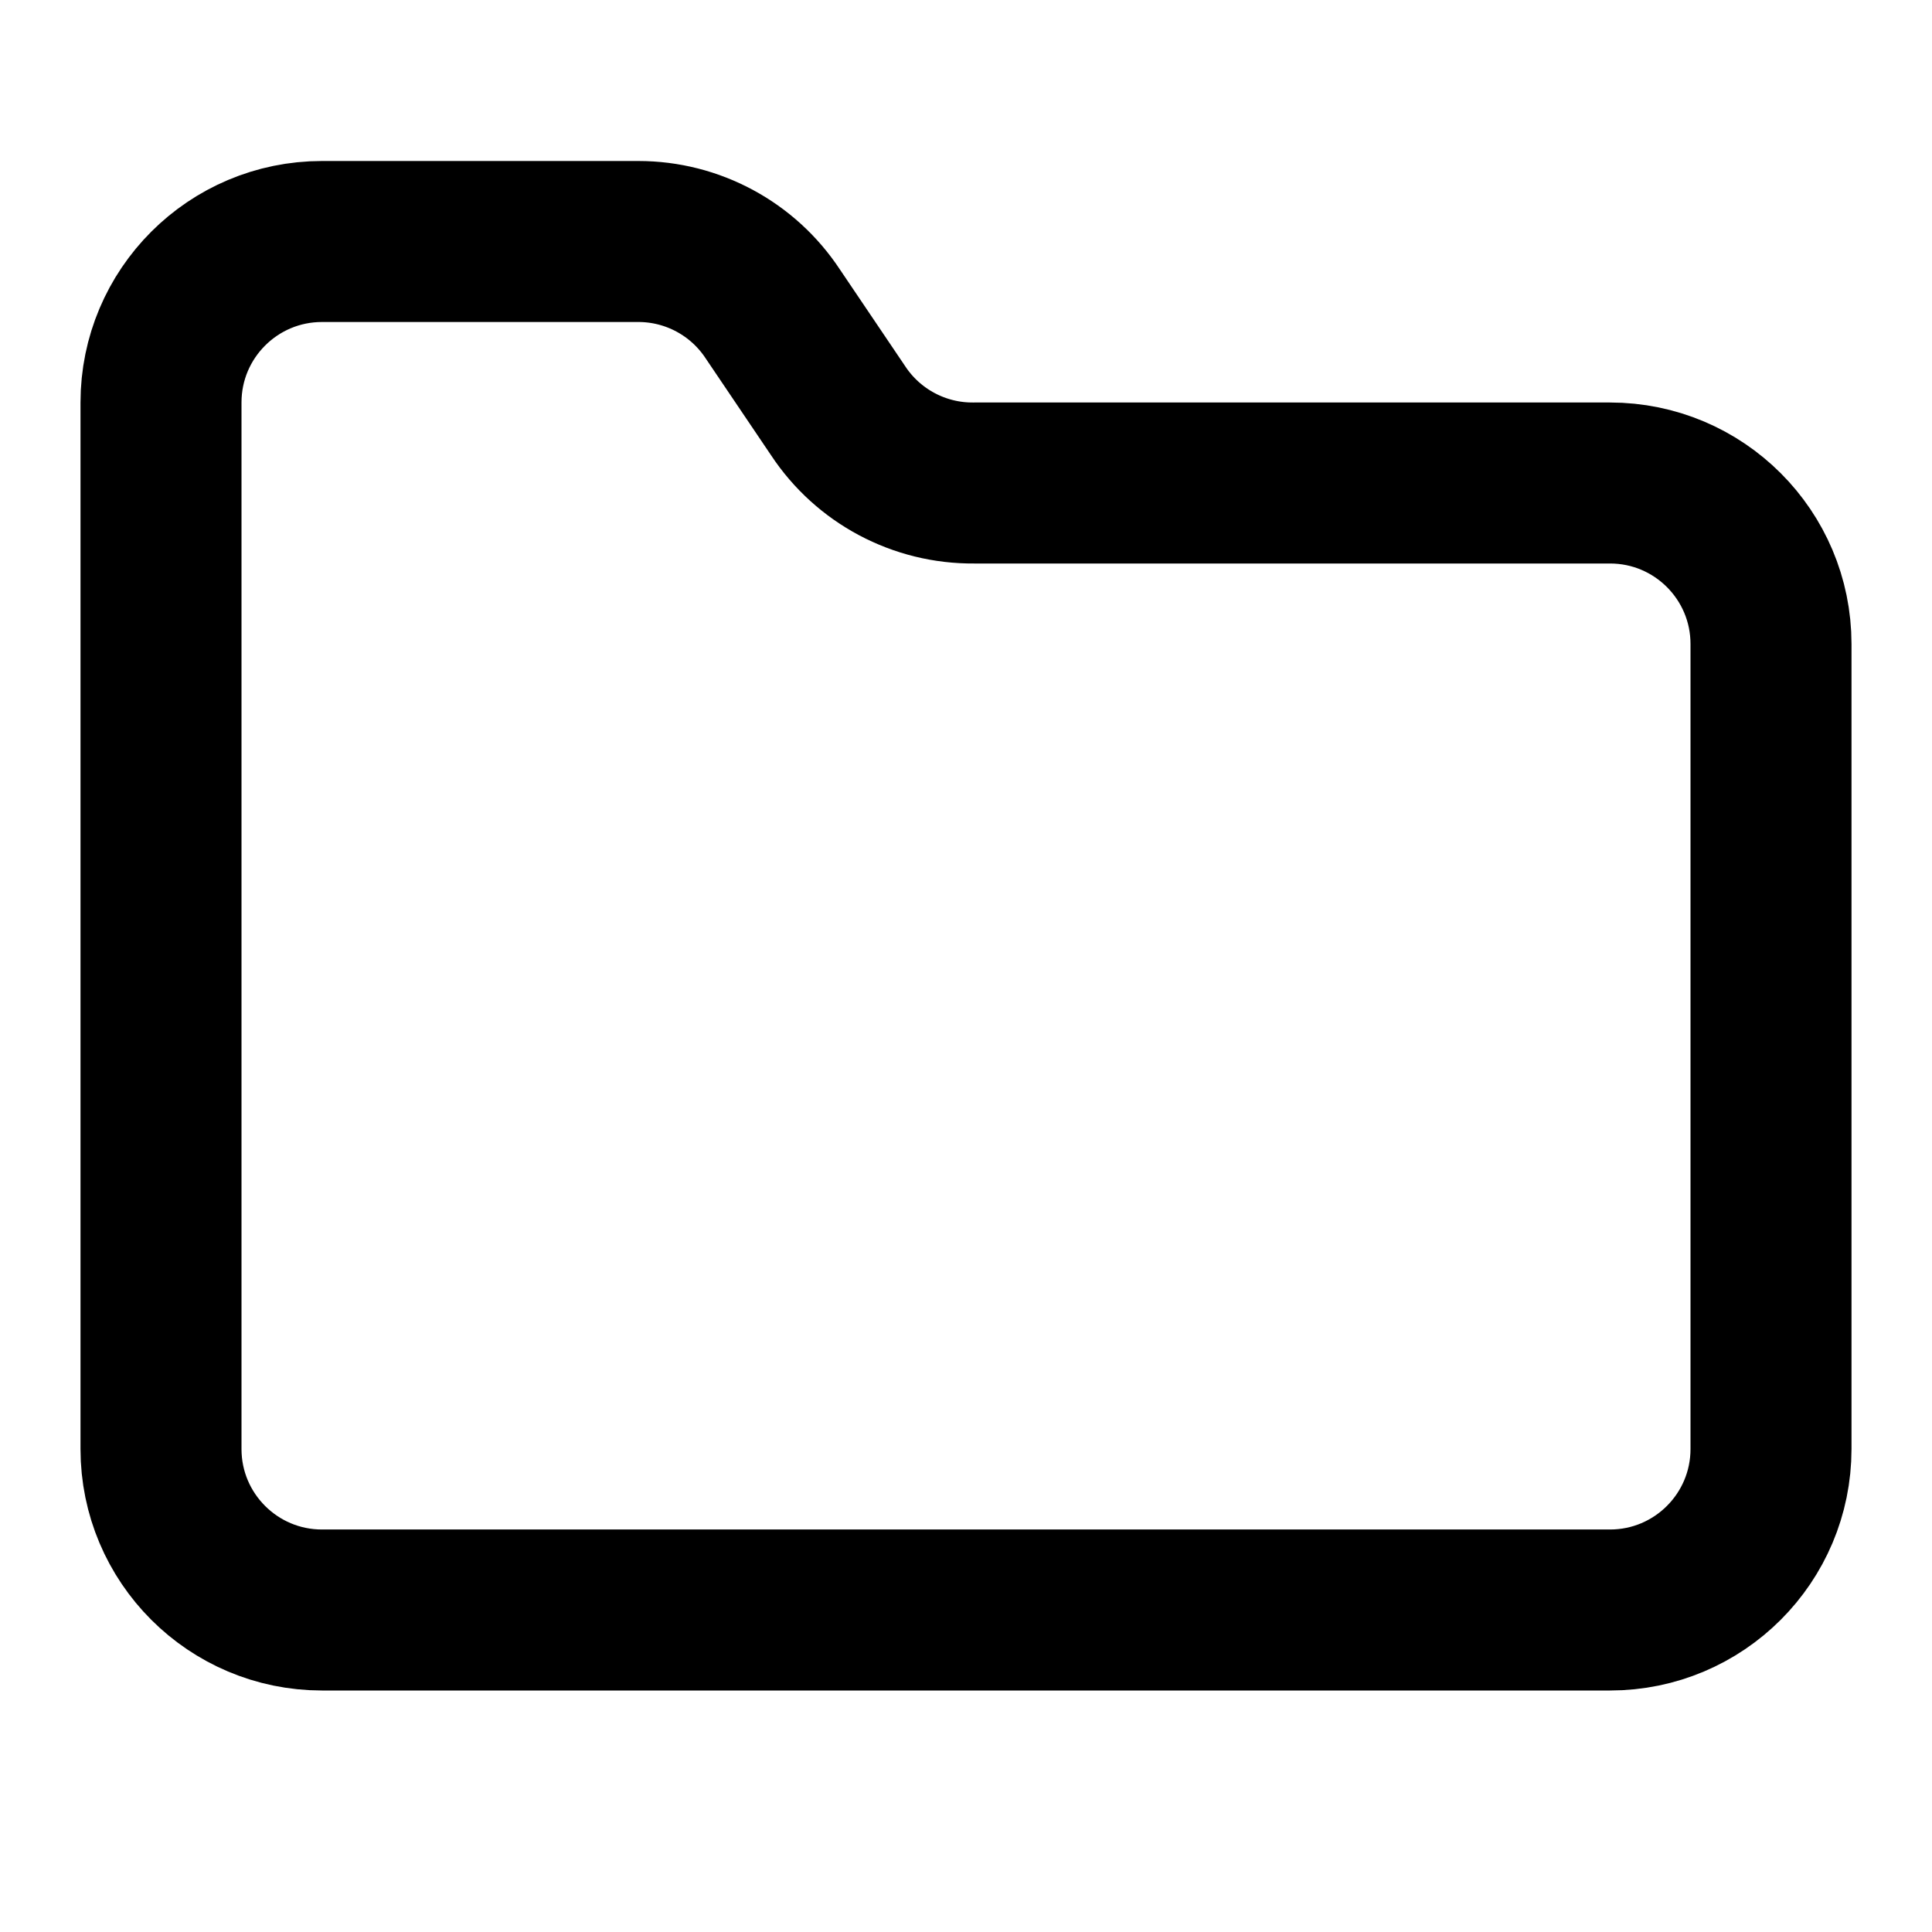
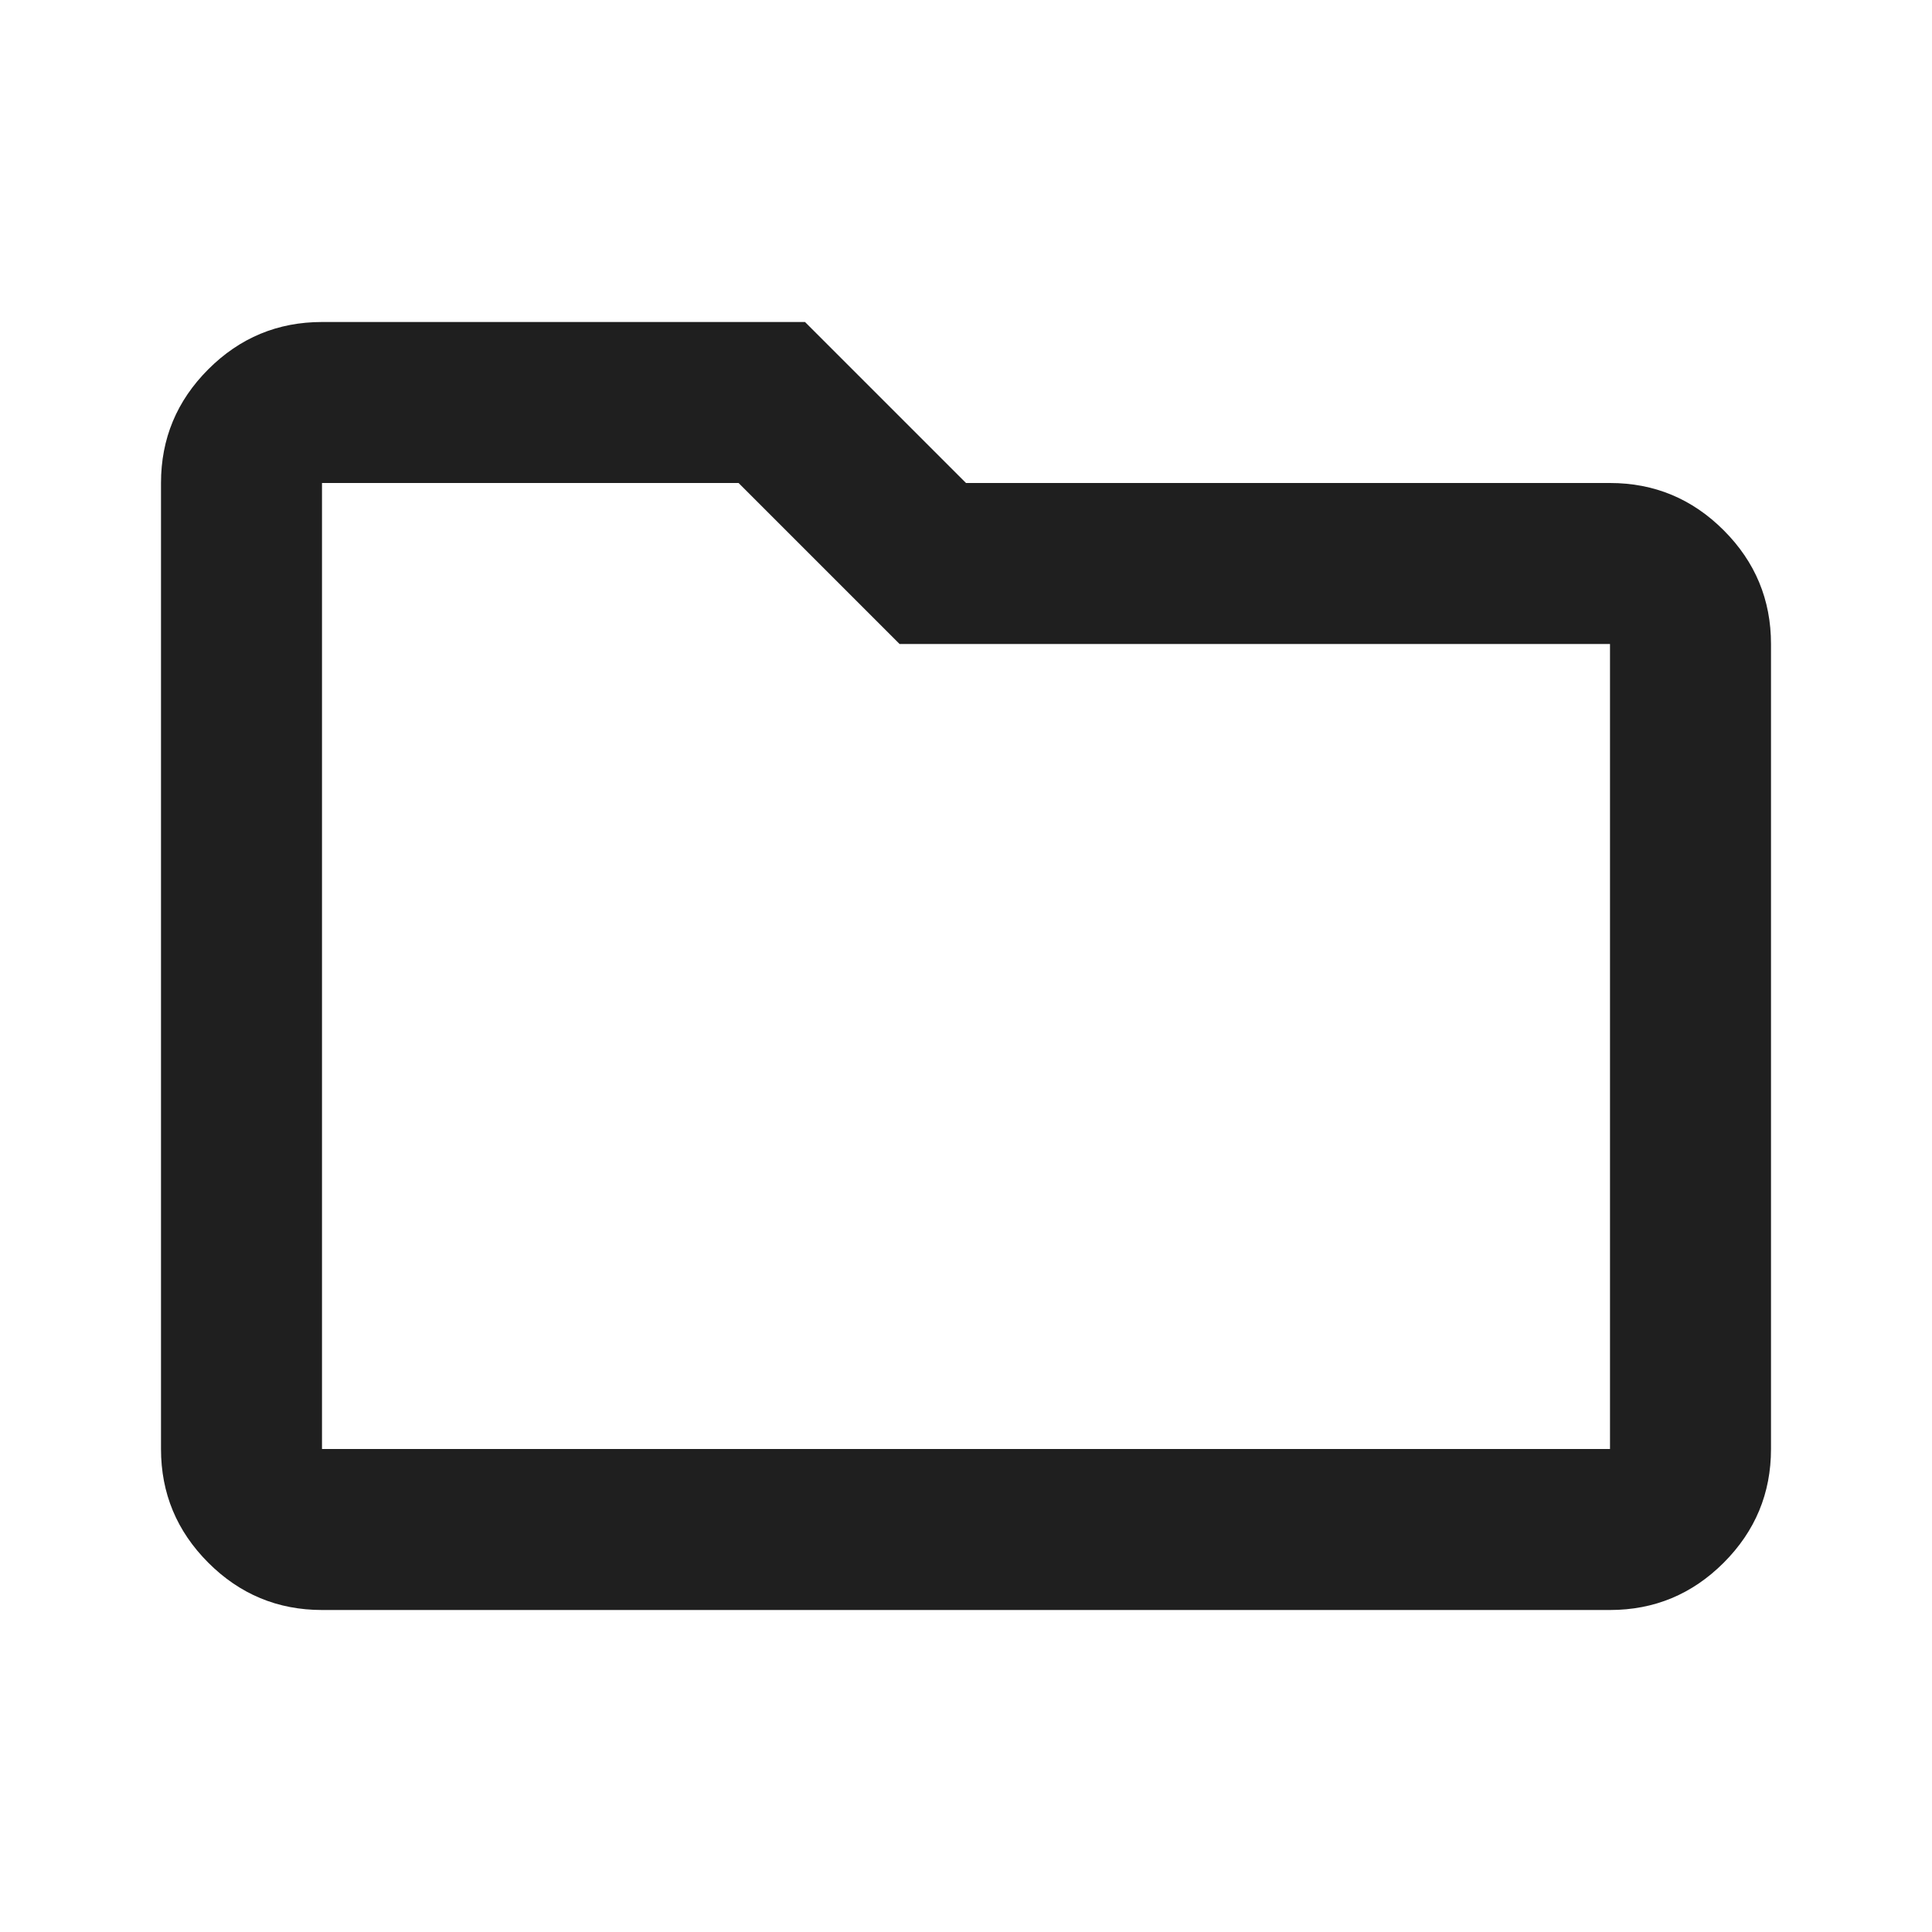
- <svg xmlns="http://www.w3.org/2000/svg" width="24" height="24" viewBox="0 0 24 24" fill="none" stroke="currentColor" stroke-width="2" stroke-linecap="round" stroke-linejoin="round">
-   <path d="M20 20a2 2 0 0 0 2-2V8a2 2 0 0 0-2-2h-7.9a2 2 0 0 1-1.69-.9L9.6 3.9A2 2 0 0 0 7.93 3H4a2 2 0 0 0-2 2v13a2 2 0 0 0 2 2Z" />
+ <svg xmlns="http://www.w3.org/2000/svg" height="24px" viewBox="0 -960 960 960" width="24px" fill="#1f1f1f">
+   <path d="M160-160q-33 0-56.5-23.5T80-240v-480q0-33 23.5-56.5T160-800h240l80 80h320q33 0 56.5 23.5T880-640v400q0 33-23.5 56.5T800-160H160Zm0-80h640v-400H447l-80-80H160v480Zm0 0v-480 480Z" />
</svg>
